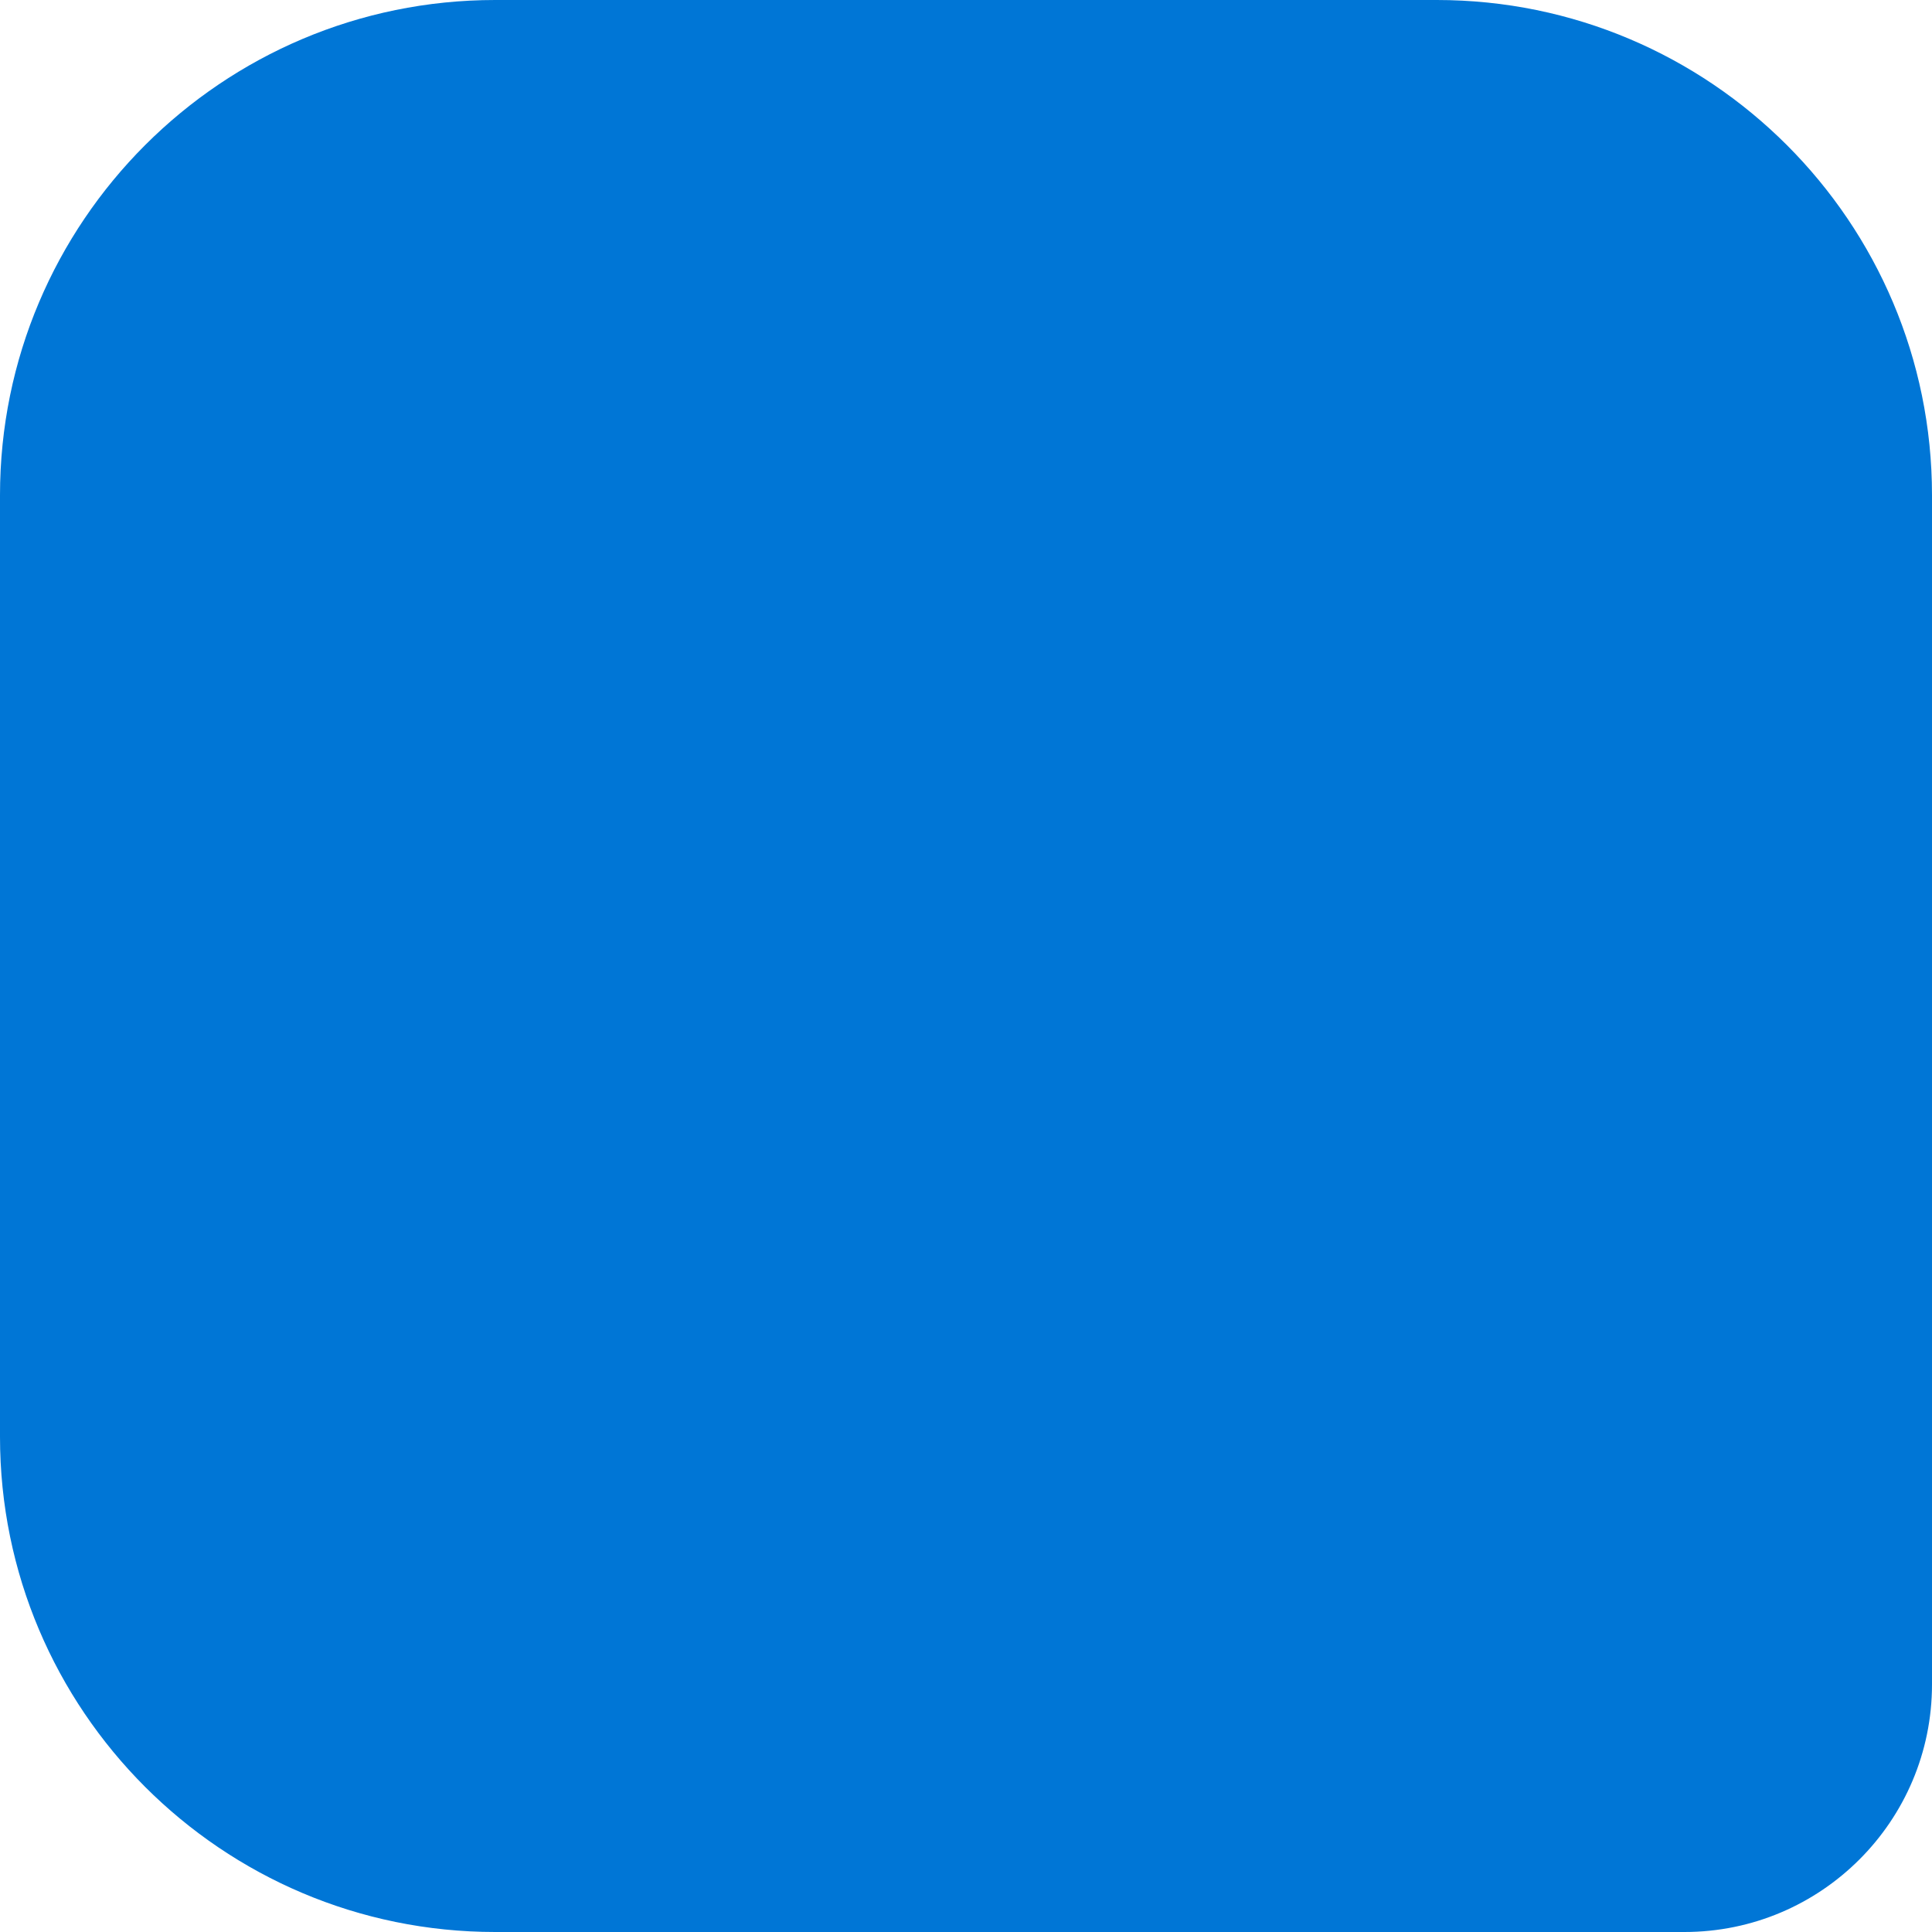
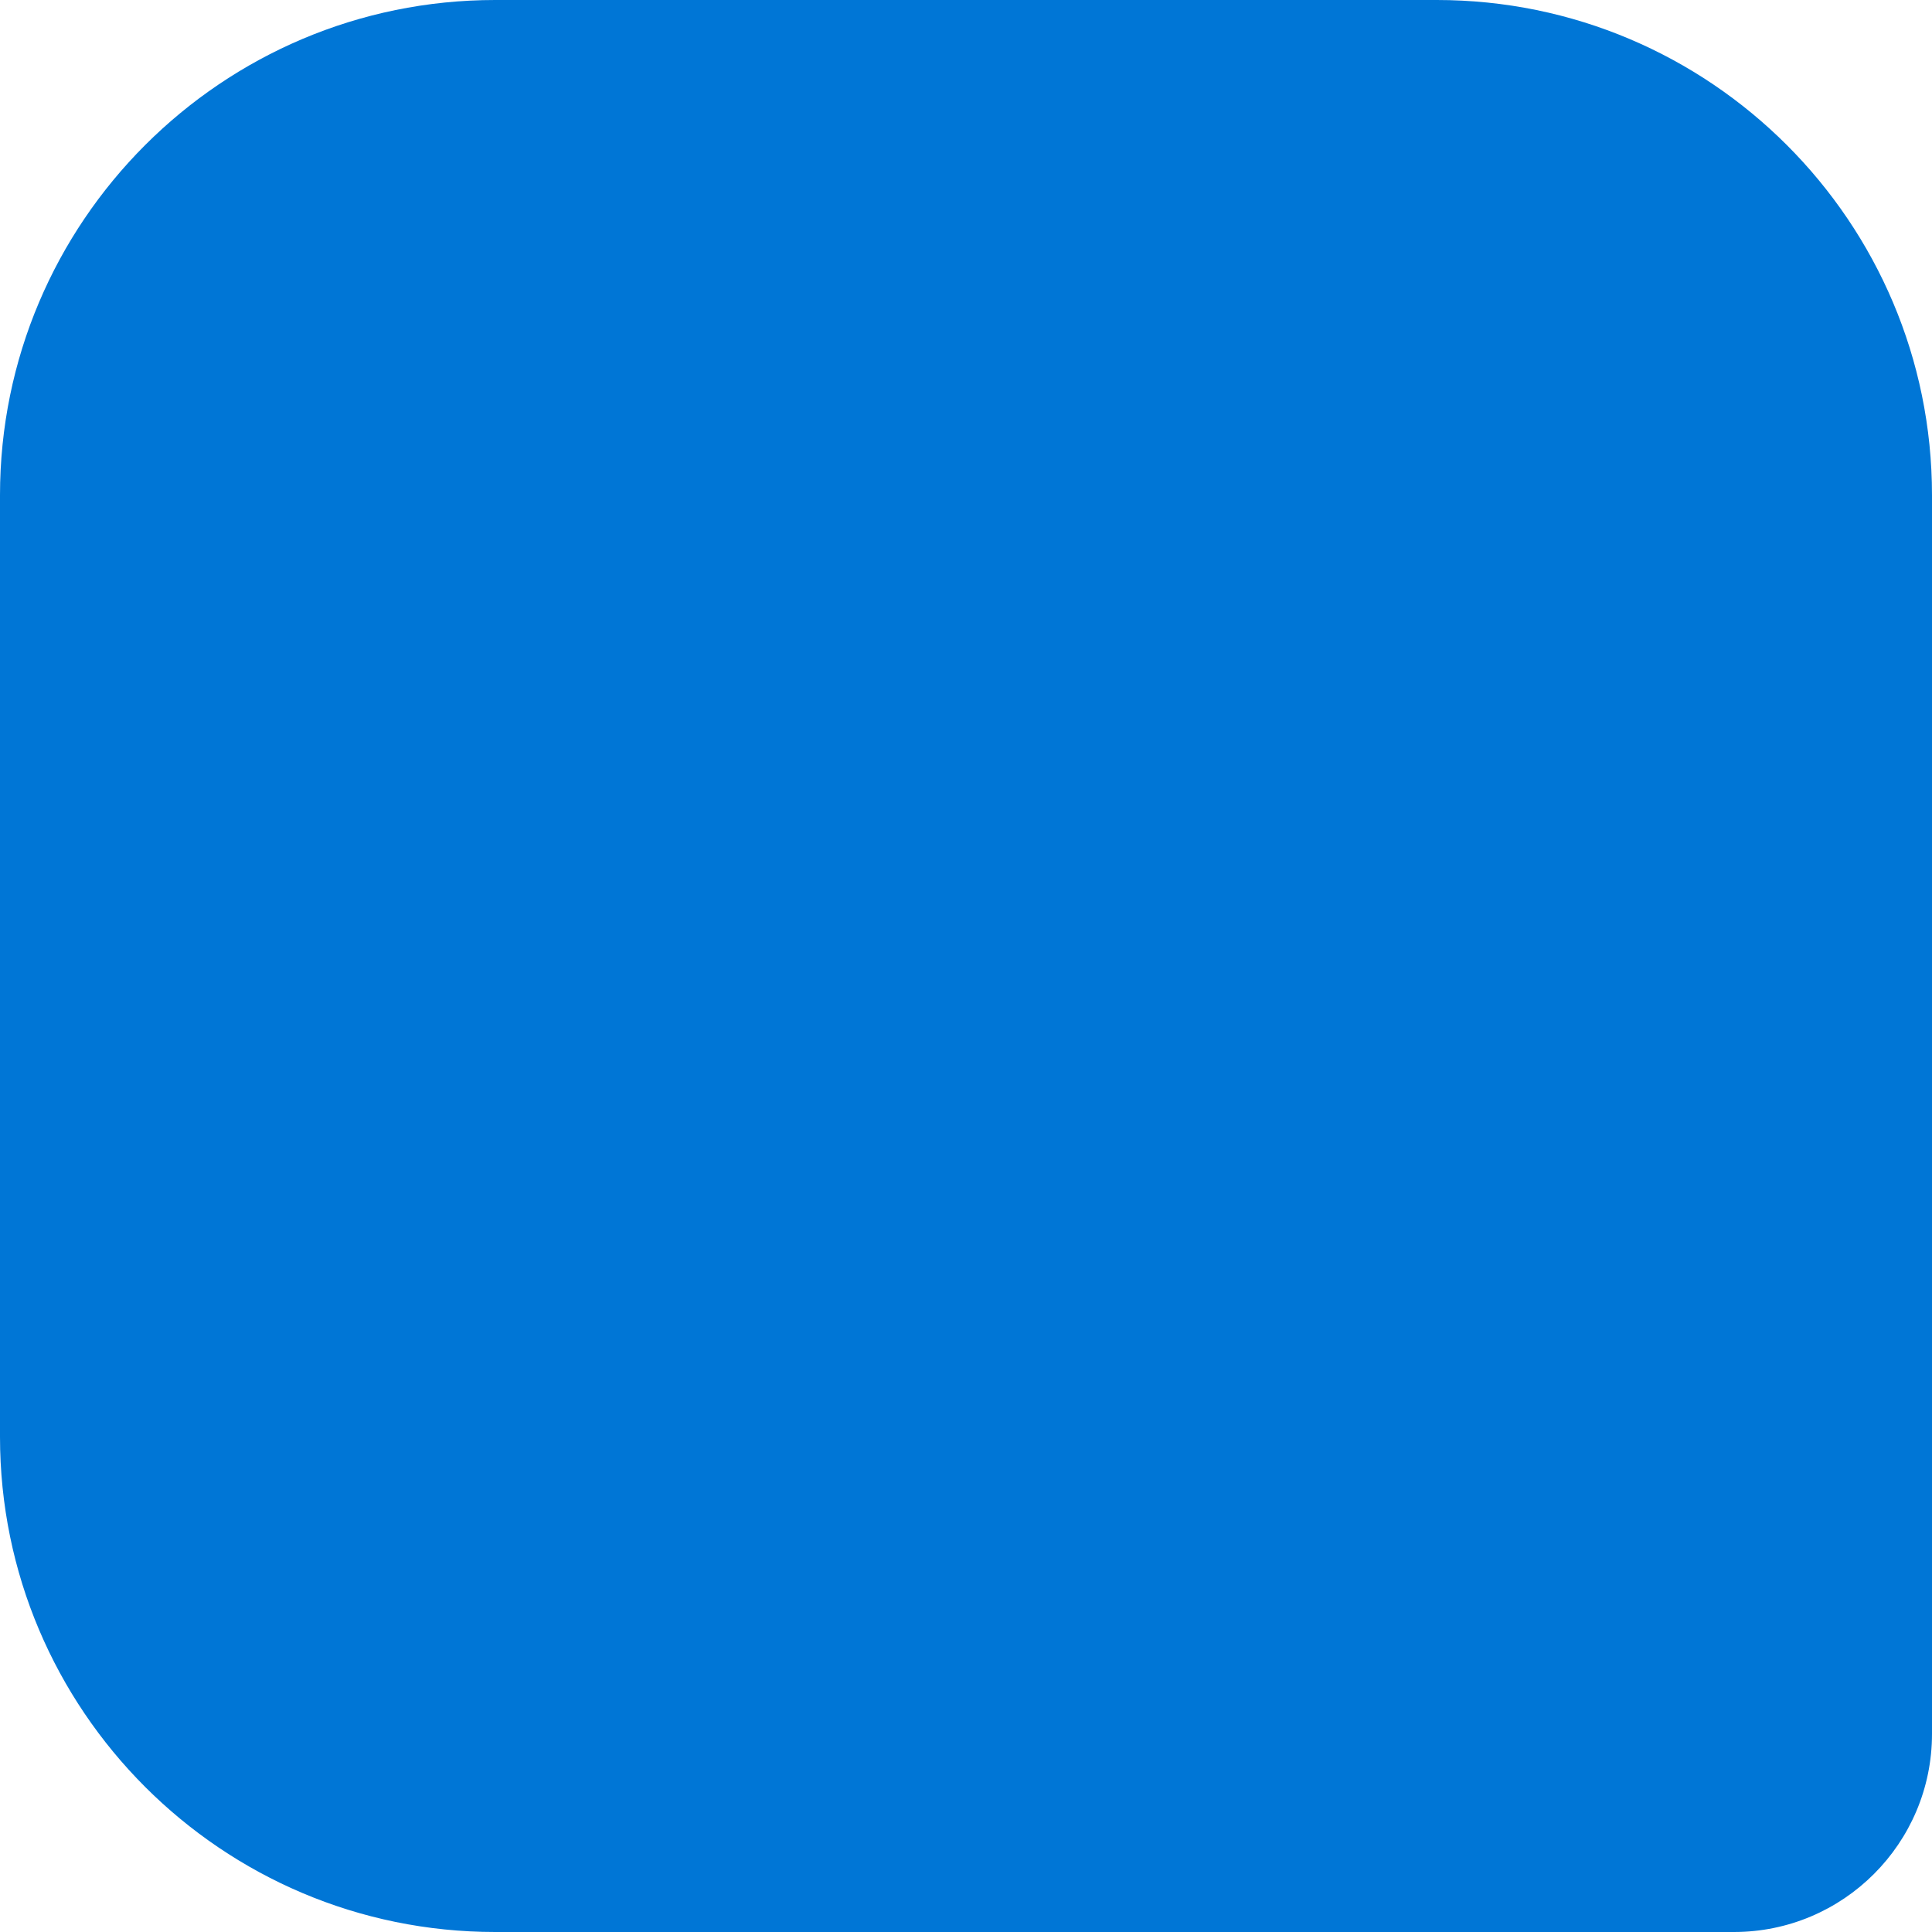
<svg xmlns="http://www.w3.org/2000/svg" id="Layer_2" viewBox="0 0 390.16 390.16">
  <defs>
    <style>
      .cls-1 {
        fill: #0076d6;
      }
    </style>
  </defs>
  <g id="squares">
-     <path class="cls-1" d="M100,0h190.16C345.35,0,390.16,44.81,390.16,100v240.16c0,27.6-22.4,50-50,50H100C44.81,390.16,0,345.35,0,290.16V100C0,44.81,44.81,0,100,0Z" />
+     <path class="cls-1" d="M100,0h190.16C345.35,0,390.16,44.81,390.16,100v250.16c0,22.08-17.92,40-40,40H100C44.81,390.16,0,345.35,0,290.16V100C0,44.81,44.81,0,100,0Z" />
  </g>
</svg>
